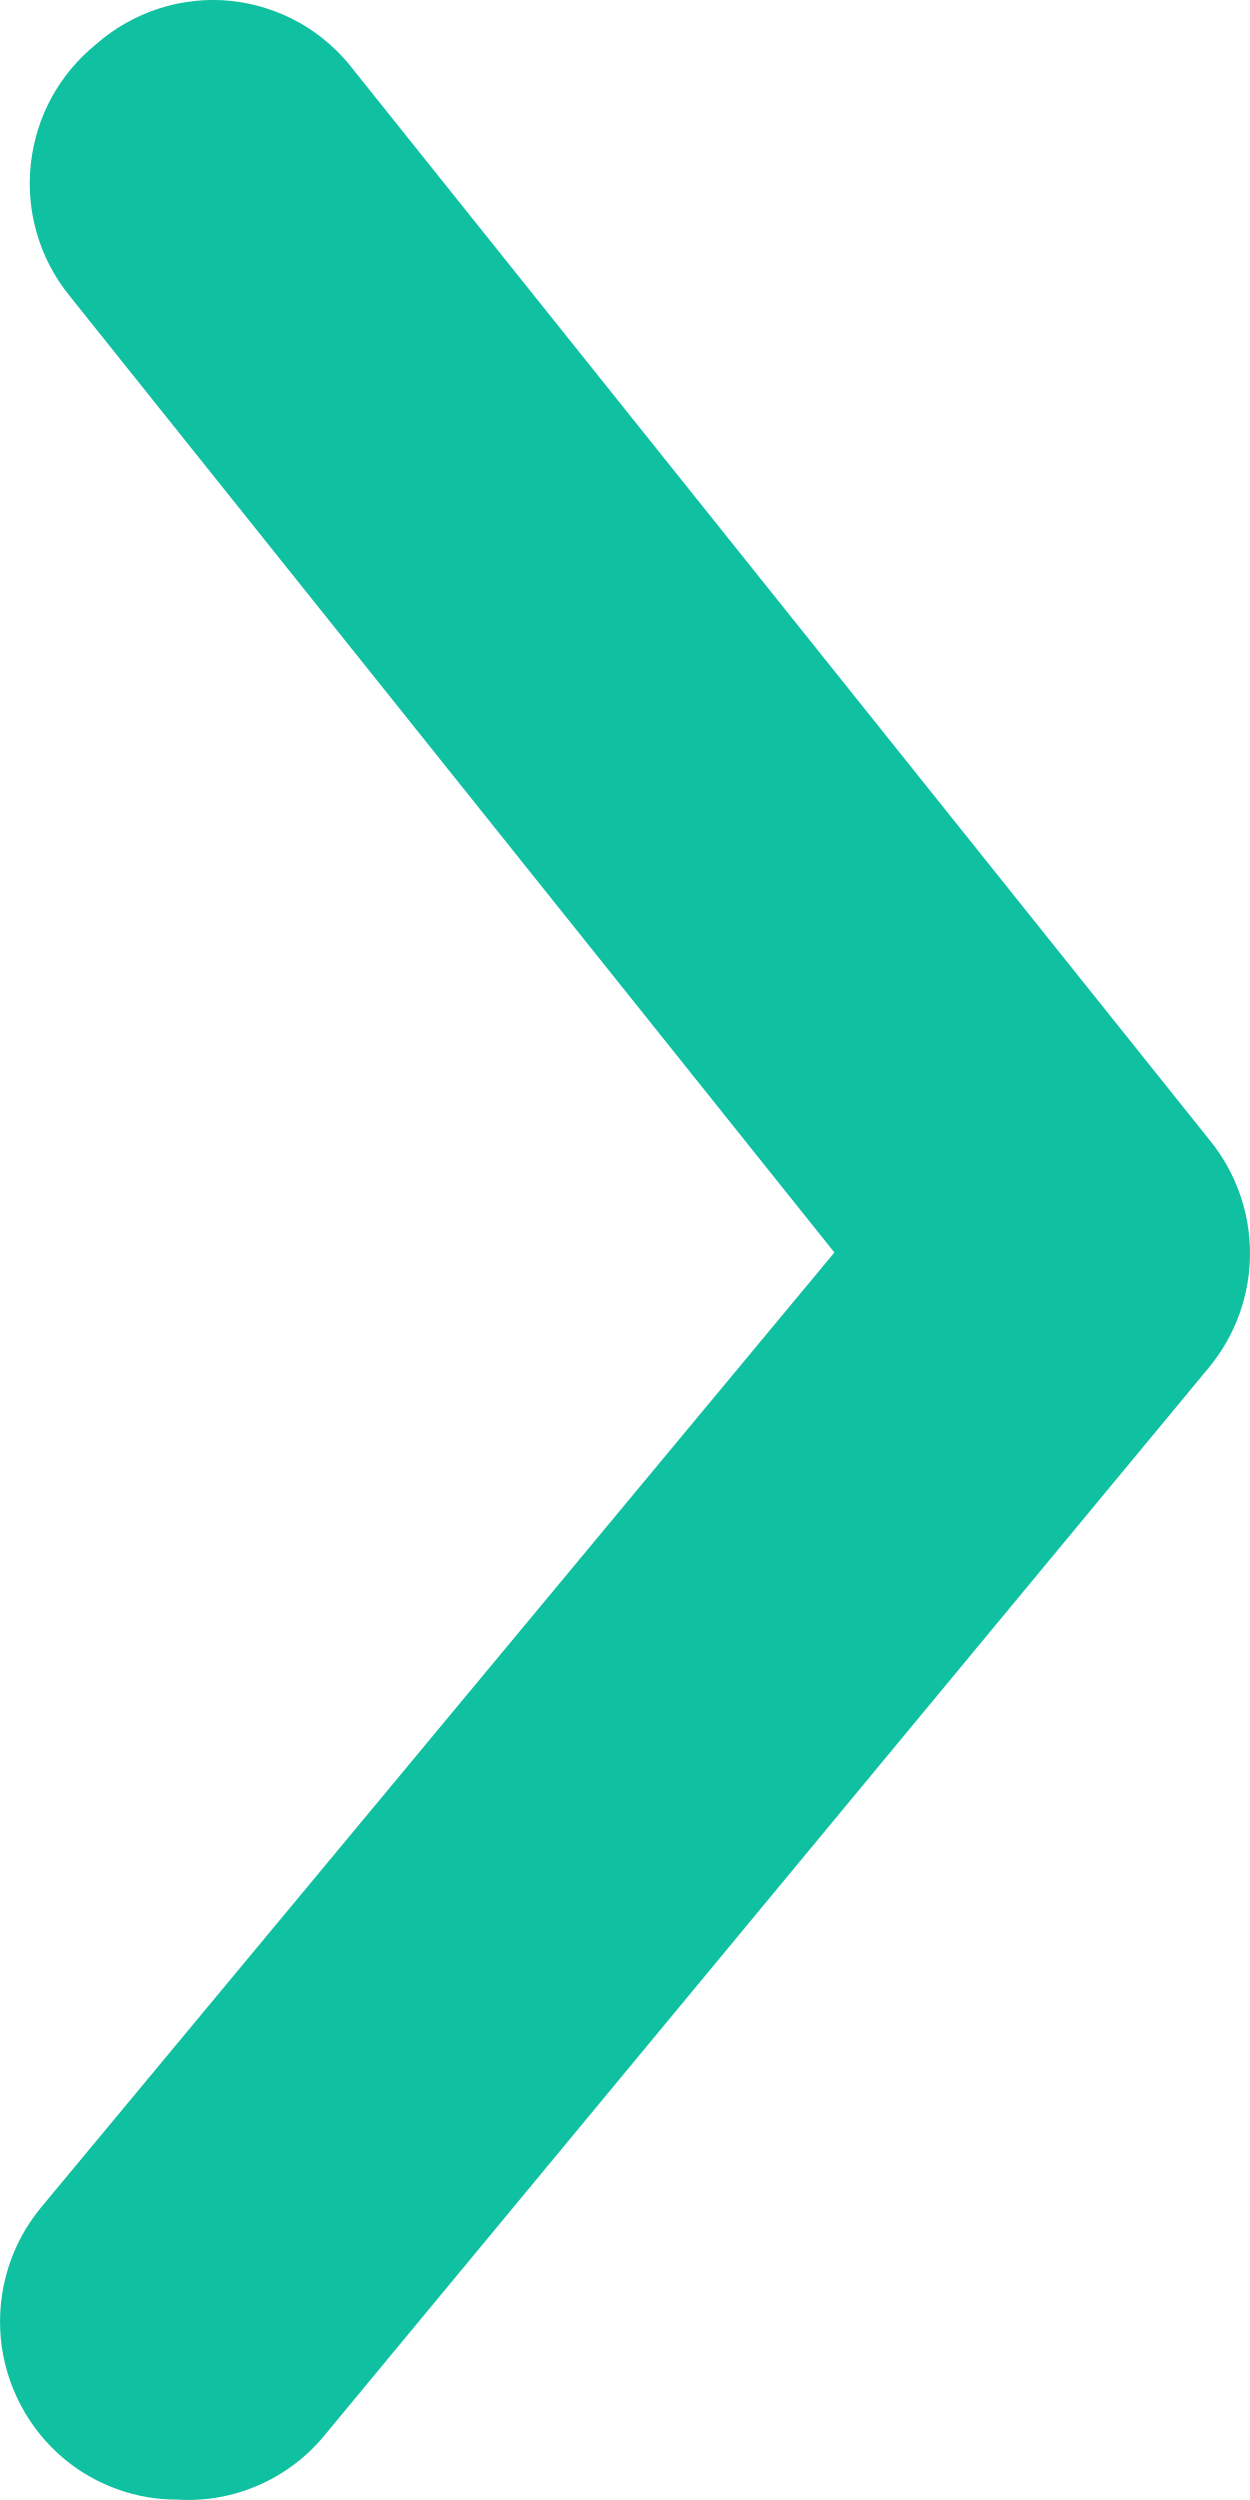
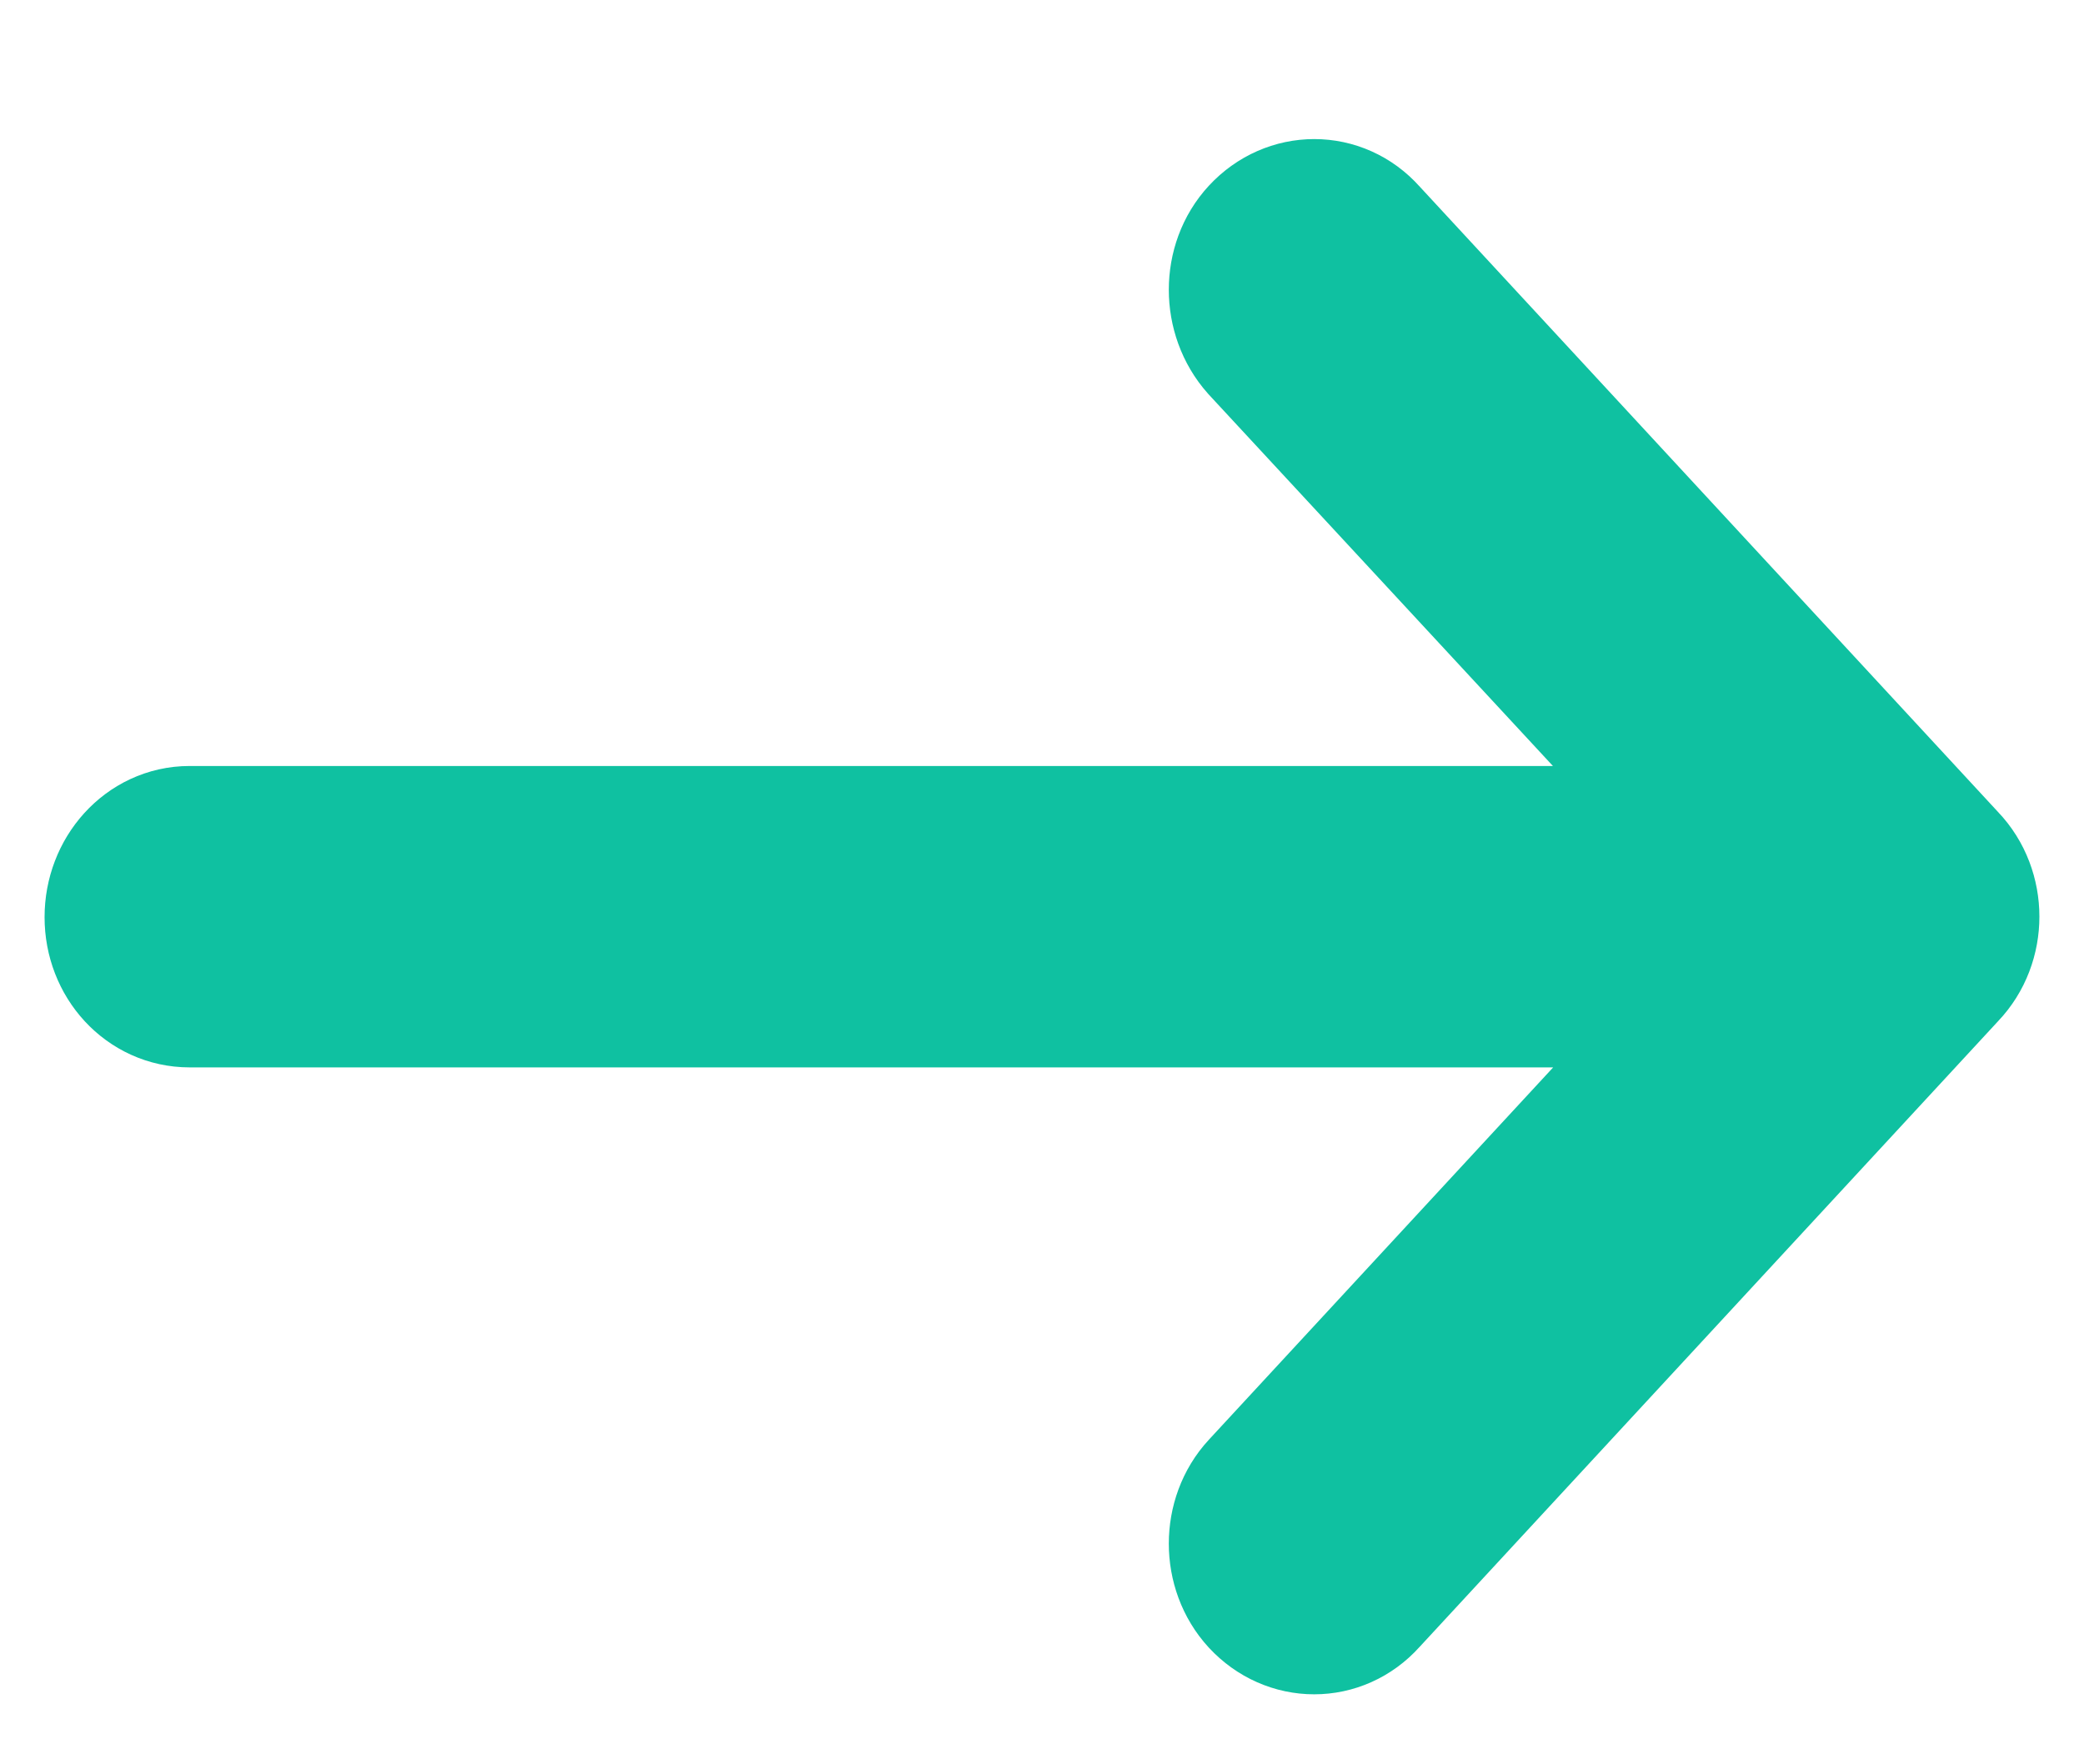
- <svg xmlns="http://www.w3.org/2000/svg" width="10" height="20" viewBox="0 0 10 20" fill="none">
-   <path d="M1.419 19.997C1.088 19.998 0.767 19.882 0.512 19.67C0.369 19.55 0.25 19.403 0.164 19.237C0.077 19.071 0.023 18.89 0.006 18.703C-0.011 18.516 0.009 18.328 0.064 18.149C0.119 17.97 0.209 17.804 0.328 17.66L6.675 10.02L0.555 2.365C0.437 2.219 0.349 2.052 0.296 1.871C0.243 1.691 0.226 1.502 0.246 1.316C0.266 1.129 0.322 0.948 0.411 0.783C0.501 0.618 0.622 0.473 0.767 0.355C0.914 0.226 1.086 0.128 1.272 0.068C1.458 0.008 1.654 -0.013 1.848 0.007C2.042 0.028 2.23 0.088 2.4 0.184C2.57 0.281 2.718 0.412 2.836 0.569L9.678 9.122C9.886 9.377 10 9.697 10 10.027C10 10.357 9.886 10.677 9.678 10.932L2.595 19.484C2.453 19.657 2.272 19.793 2.068 19.882C1.864 19.971 1.641 20.011 1.419 19.997Z" fill="#0FC1A1" />
+ <svg xmlns="http://www.w3.org/2000/svg" width="13" height="11" viewBox="0 0 13 11" fill="none">
+   <path d="M8.484 9.938C8.328 10.112 8.069 10.112 7.908 9.938C7.752 9.769 7.752 9.488 7.908 9.32L10.832 6.158L1.182 6.158C0.957 6.158 0.778 5.964 0.778 5.721C0.778 5.478 0.957 5.278 1.182 5.278L10.832 5.278L7.908 2.122C7.752 1.947 7.752 1.666 7.908 1.498C8.069 1.324 8.329 1.324 8.484 1.498L12.101 5.409C12.262 5.577 12.262 5.858 12.101 6.026L8.484 9.938Z" fill="#0FC1A1" stroke="#0FC1A1" />
</svg>
